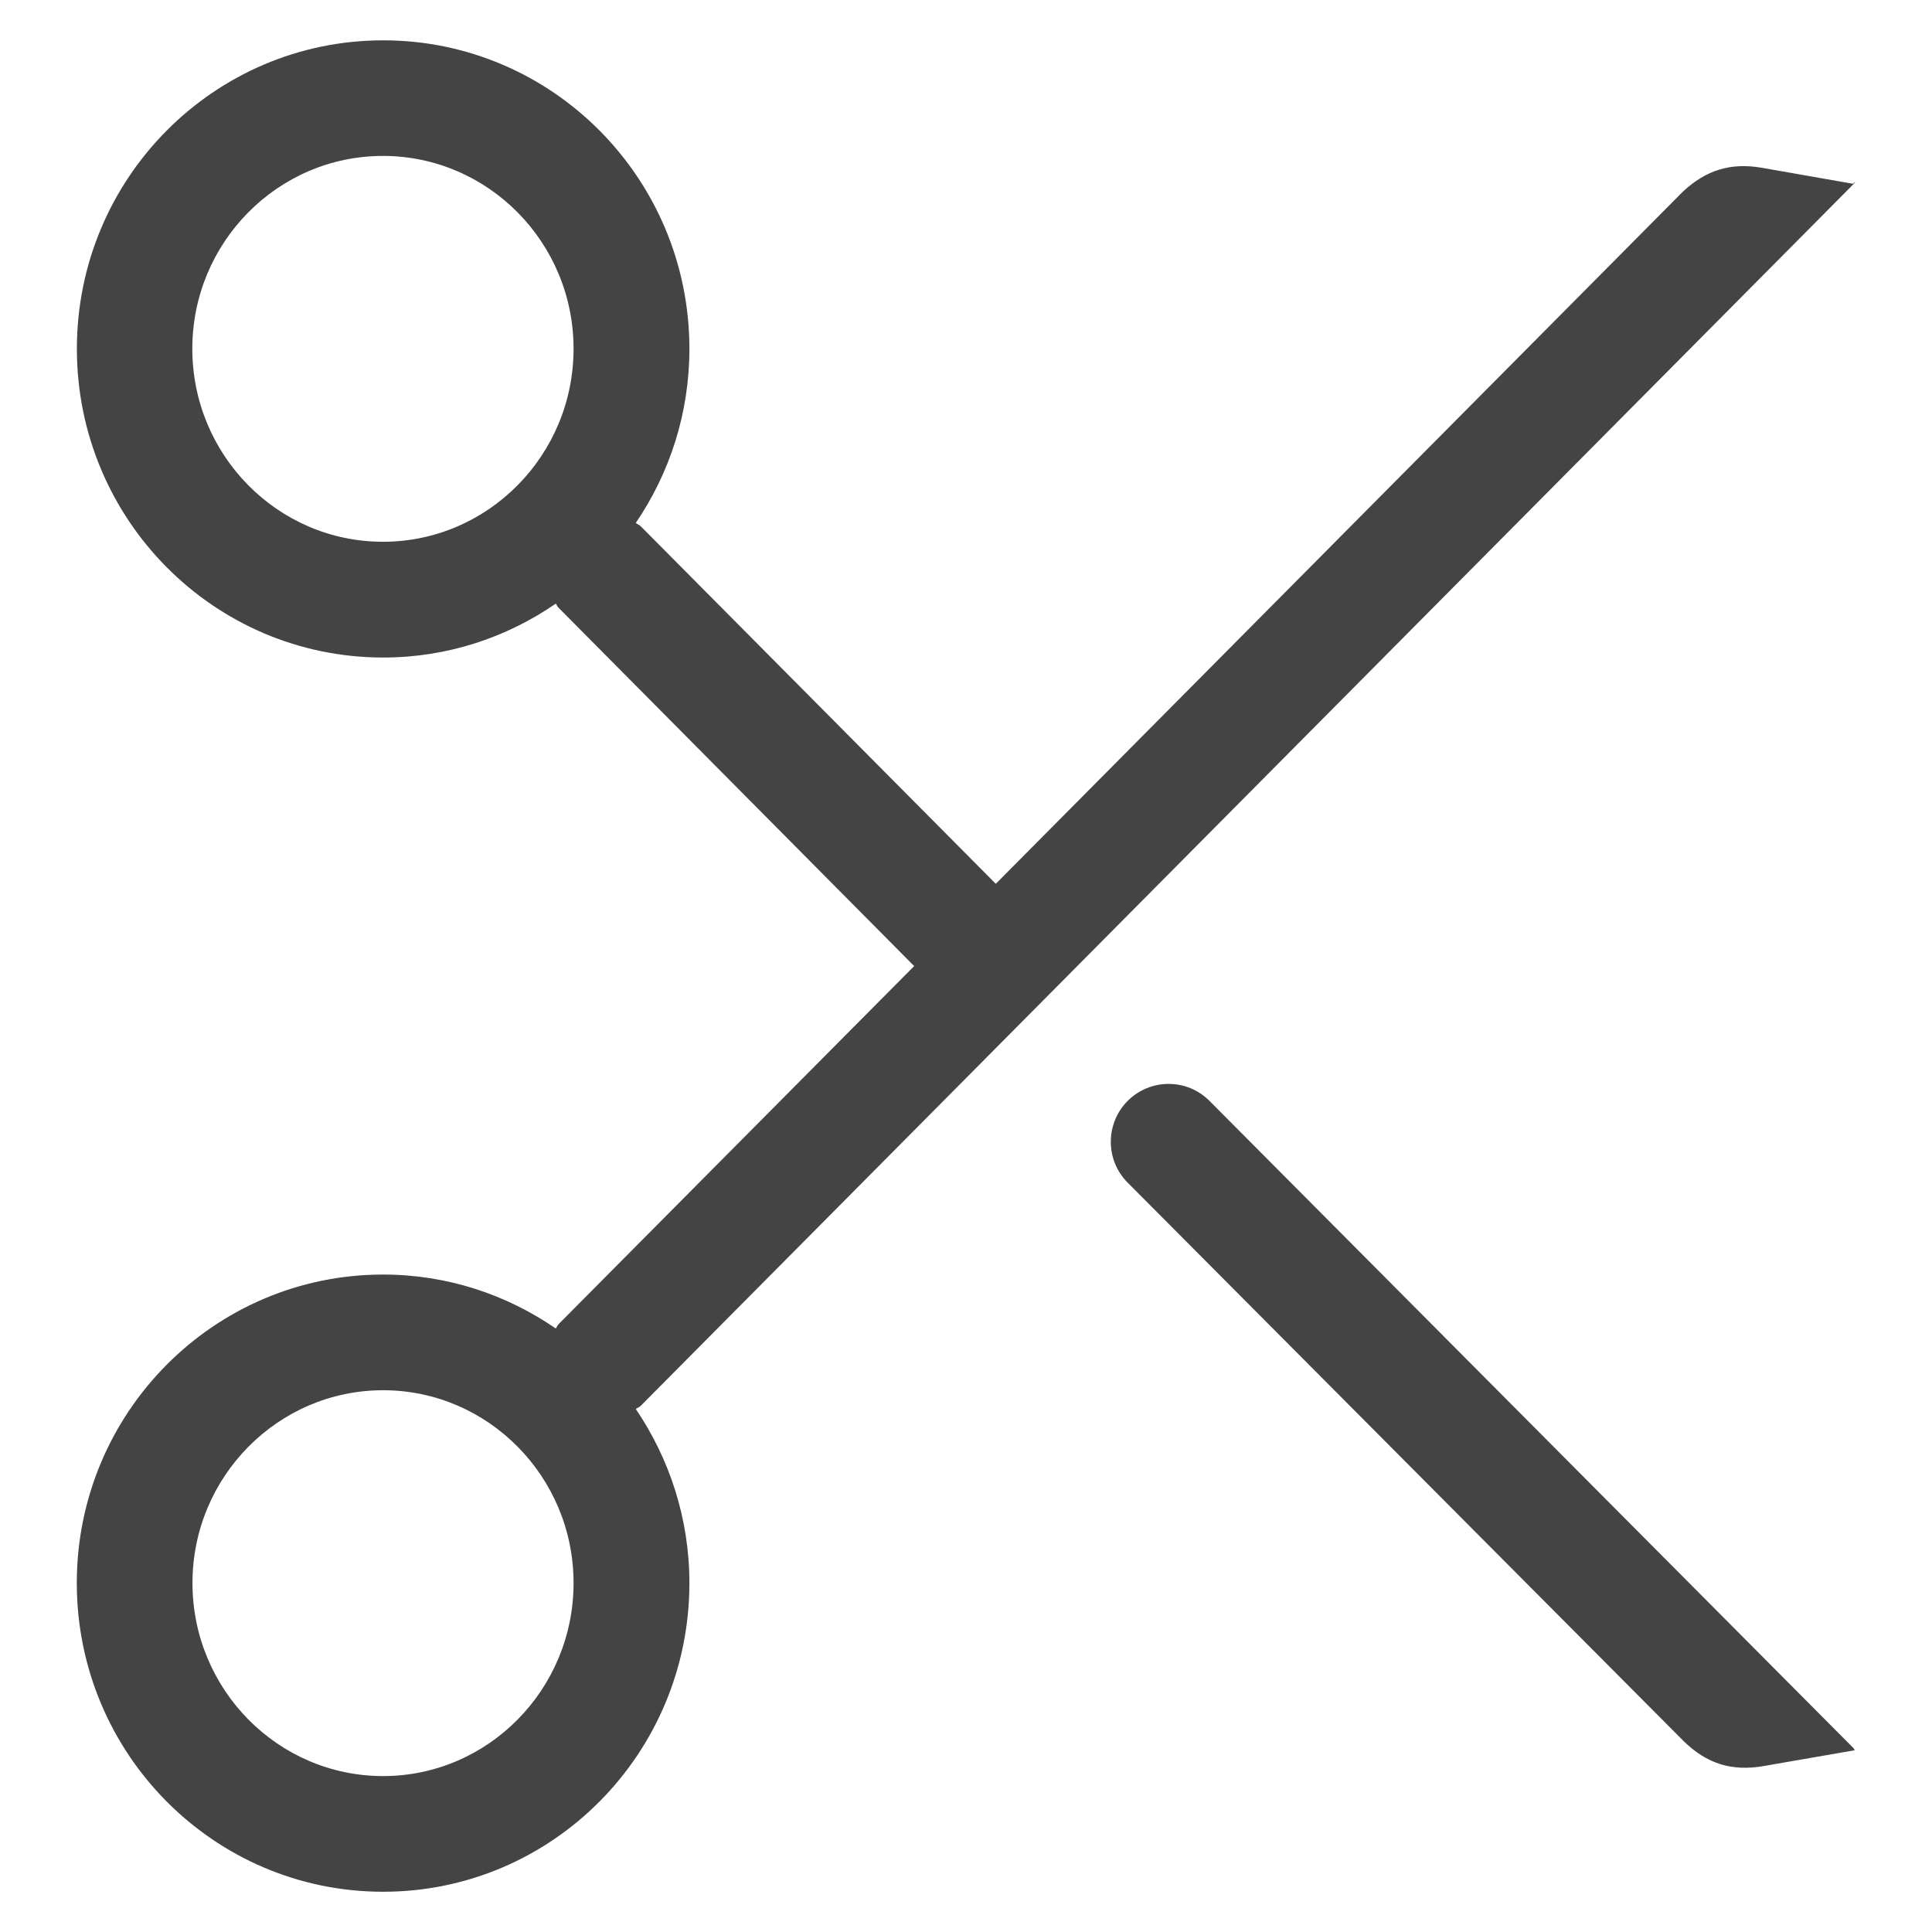
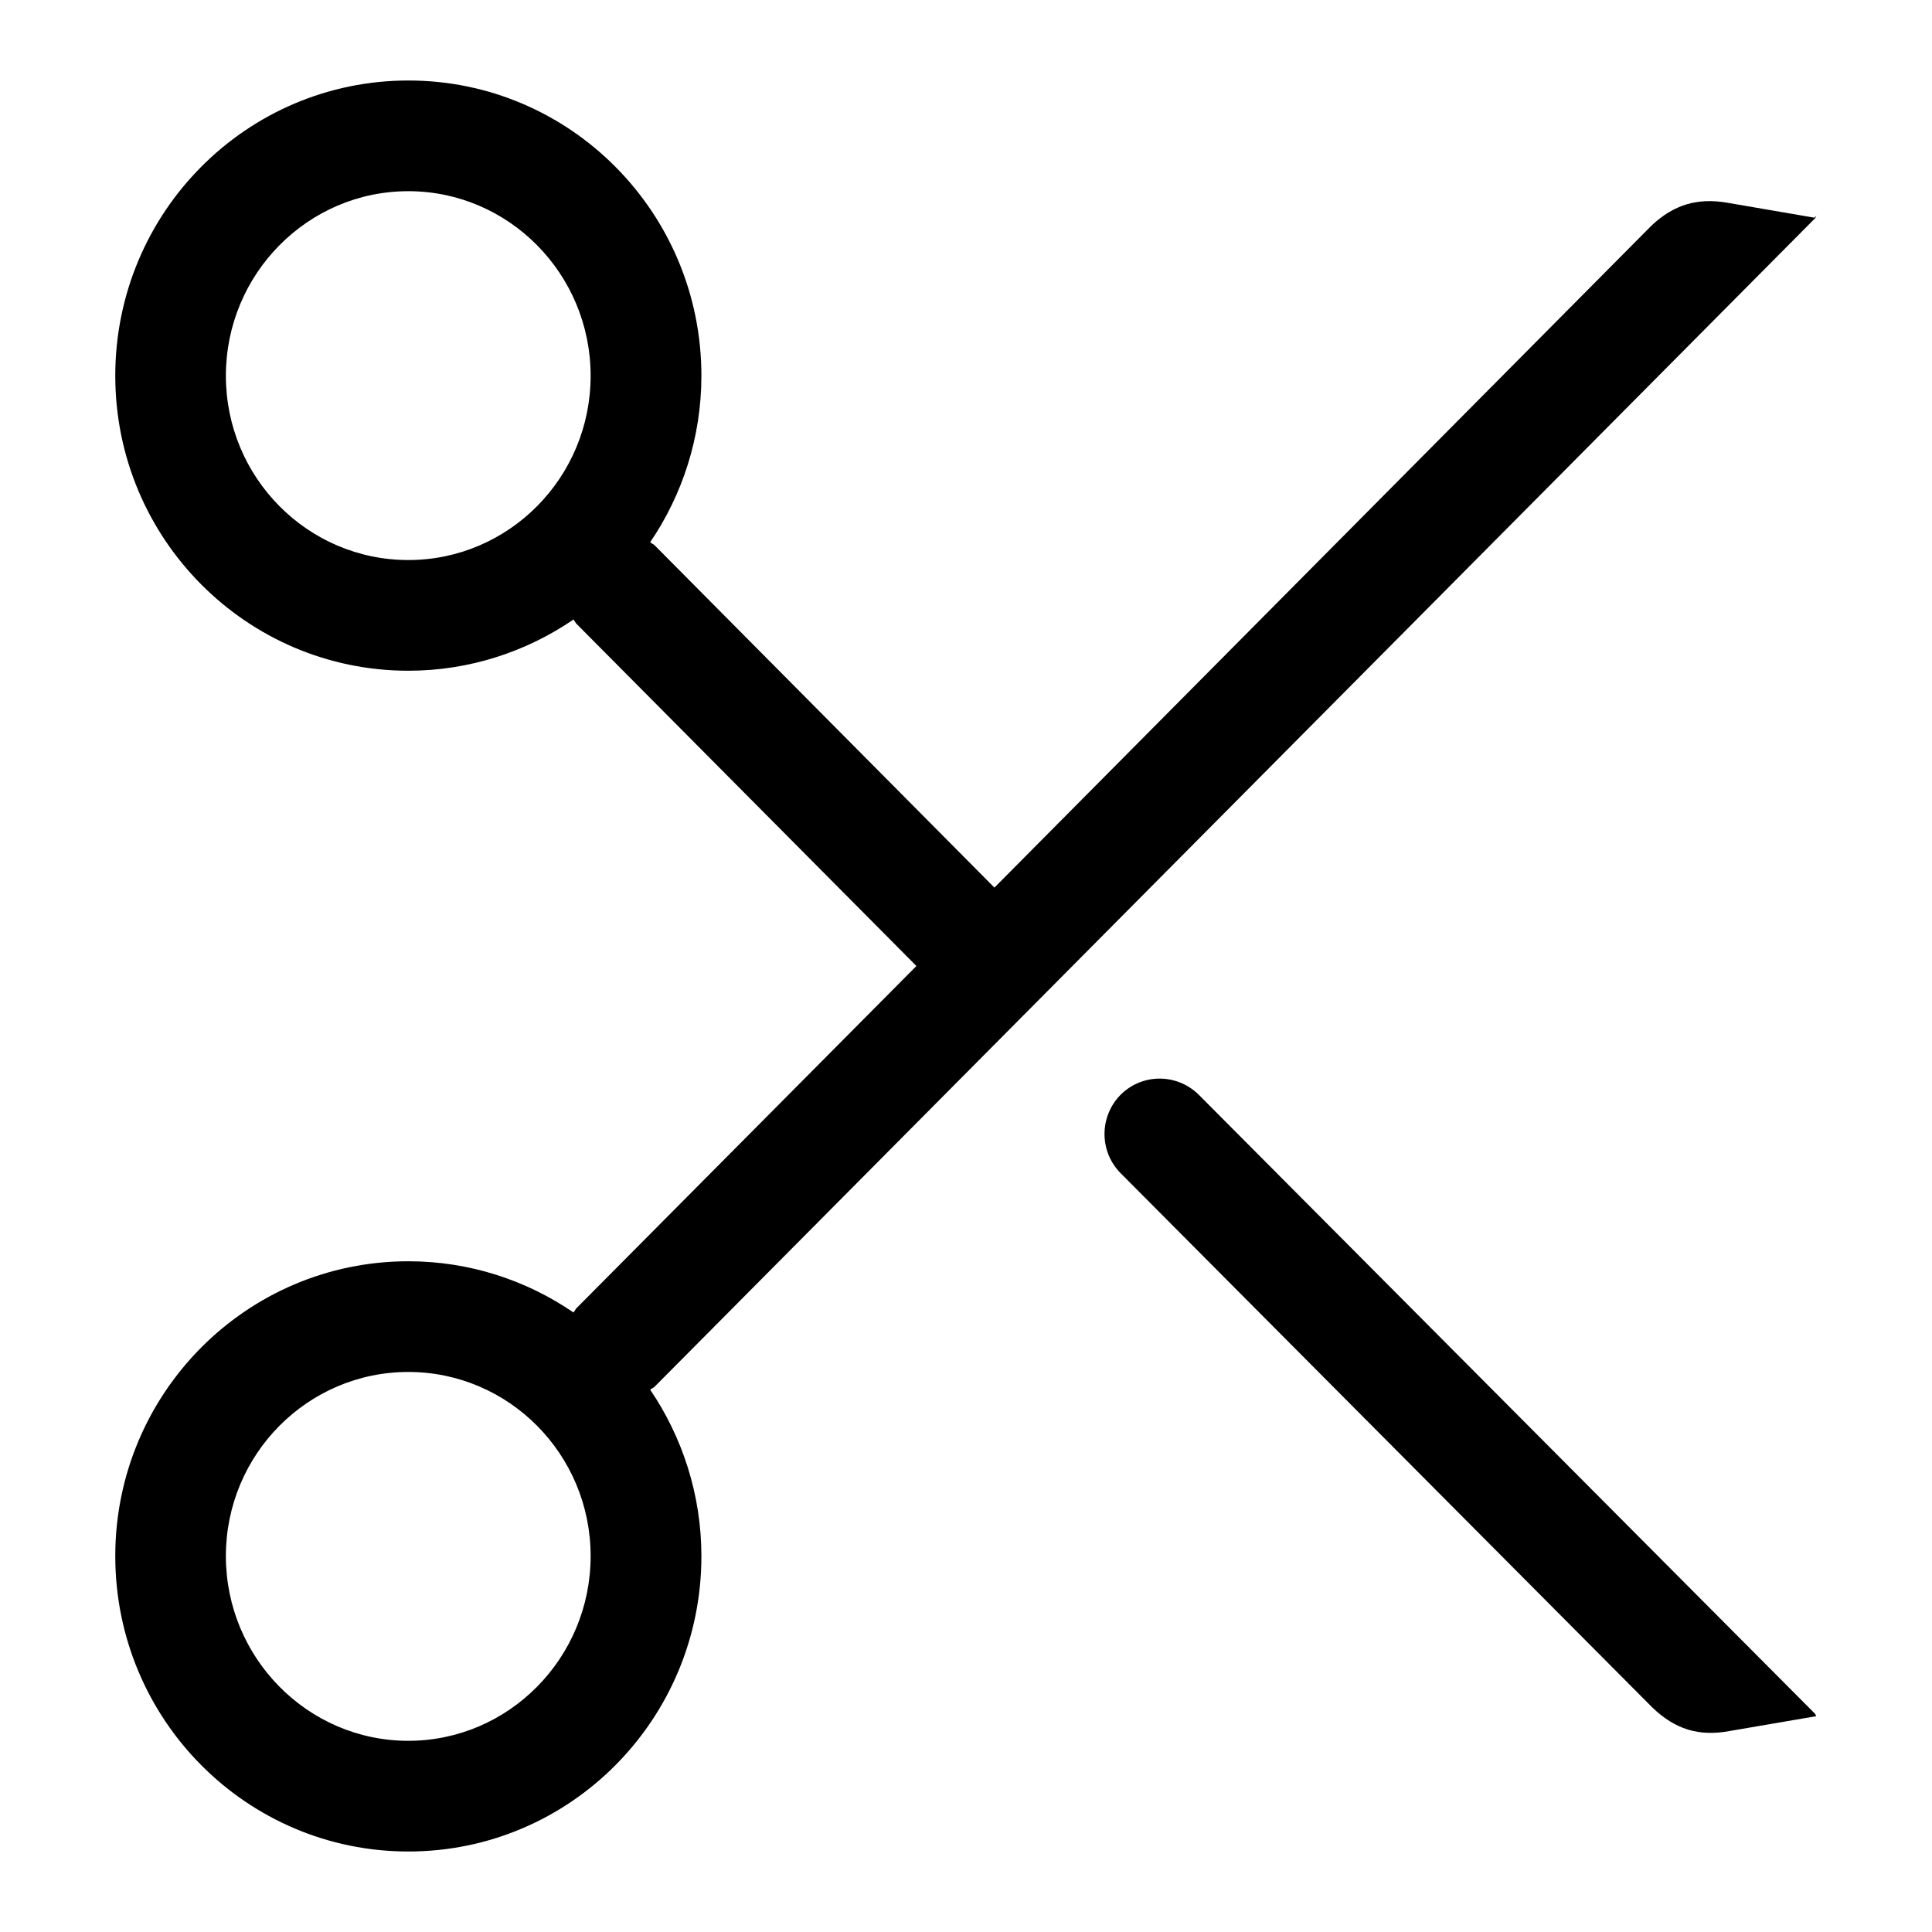
<svg xmlns="http://www.w3.org/2000/svg" version="1.1" width="24" height="24" viewBox="0 0 24 24">
-   <path fill="#444" d="M20.913 21.627l-6.906-6.937c-0.279-0.28-0.277-0.737 0.003-1.016s0.736-0.28 1.016 0.003l7.998 8.038c0.007 0.009 0.010 0.019 0.017 0.027l-1.123 0.195c-0.404 0.072-0.716-0.026-1.006-0.311zM23.024 1.273c-0.001-0.001-0.001-0.003-0.003-0.004s-0.003-0.001-0.004-0.003l0.007 0.007zM7.958 17.464c-0.017 0.019-0.040 0.024-0.060 0.039 0.418 0.617 0.666 1.36 0.666 2.162 0 2.119-1.703 3.835-3.805 3.835s-3.805-1.716-3.805-3.835c0-2.116 1.703-3.832 3.805-3.832 0.796 0 1.534 0.249 2.145 0.67 0.013-0.017 0.019-0.036 0.033-0.052l4.419-4.45-4.417-4.451c-0.016-0.014-0.022-0.034-0.034-0.052-0.611 0.421-1.348 0.67-2.145 0.67-2.102 0-3.805-1.716-3.805-3.835 0-2.116 1.703-3.832 3.805-3.832 2.1 0 3.804 1.716 3.804 3.832 0 0.804-0.247 1.547-0.666 2.163 0.019 0.017 0.042 0.023 0.060 0.040l4.412 4.443 8.536-8.599c0.286-0.266 0.591-0.364 0.985-0.295l1.128 0.198 0.030-0.030c-0.009 0.010-0.012 0.023-0.022 0.032l-15.068 15.179zM7.125 4.332c0-1.321-1.062-2.395-2.368-2.395s-2.368 1.074-2.368 2.395c0 1.323 1.062 2.398 2.368 2.398s2.368-1.075 2.368-2.398zM7.125 19.665c0-1.321-1.062-2.395-2.366-2.395-1.305 0-2.368 1.074-2.368 2.395 0 1.323 1.062 2.398 2.368 2.398 1.304 0 2.366-1.075 2.366-2.398z" />
+   <path d="M20.526 21.211l-6.605-6.637c-0.268-0.271-0.267-0.706 0.002-0.977 0.269-0.265 0.702-0.266 0.974 0.008l7.65 7.684c0.005 0.012 0.010 0.019 0.015 0.030l-1.074 0.184c-0.388 0.073-0.683-0.024-0.962-0.292zM22.546 1.737c-0.001-0.001-0.001-0.002-0.005-0.003-0.001-0.001-0.002-0.001-0.003-0.002l0.008 0.005zM8.133 17.225c-0.018 0.019-0.040 0.022-0.056 0.039 0.399 0.587 0.636 1.304 0.636 2.066 0 2.030-1.63 3.67-3.64 3.67s-3.641-1.64-3.641-3.67c0-2.022 1.63-3.662 3.641-3.662 0.762 0 1.468 0.237 2.051 0.636 0.012-0.012 0.019-0.031 0.032-0.048l4.228-4.256-4.228-4.256c-0.013-0.017-0.020-0.036-0.032-0.048-0.583 0.398-1.29 0.636-2.051 0.636-2.010 0-3.641-1.64-3.641-3.664 0-2.028 1.63-3.668 3.641-3.668 2.009 0 3.64 1.64 3.64 3.668 0 0.764-0.236 1.48-0.636 2.067 0.016 0.018 0.038 0.021 0.056 0.040l4.22 4.251 8.165-8.226c0.272-0.255 0.566-0.347 0.942-0.281l1.078 0.185 0.030-0.026c-0.009 0.007-0.011 0.021-0.021 0.034l-14.414 14.513zM7.337 4.668c0-1.265-1.017-2.293-2.265-2.293s-2.266 1.028-2.266 2.293c0 1.266 1.018 2.289 2.266 2.289s2.265-1.023 2.265-2.289zM7.337 19.33c0-1.265-1.017-2.287-2.265-2.287s-2.266 1.022-2.266 2.287c0 1.266 1.018 2.295 2.266 2.295s2.265-1.029 2.265-2.295z" />
</svg>
